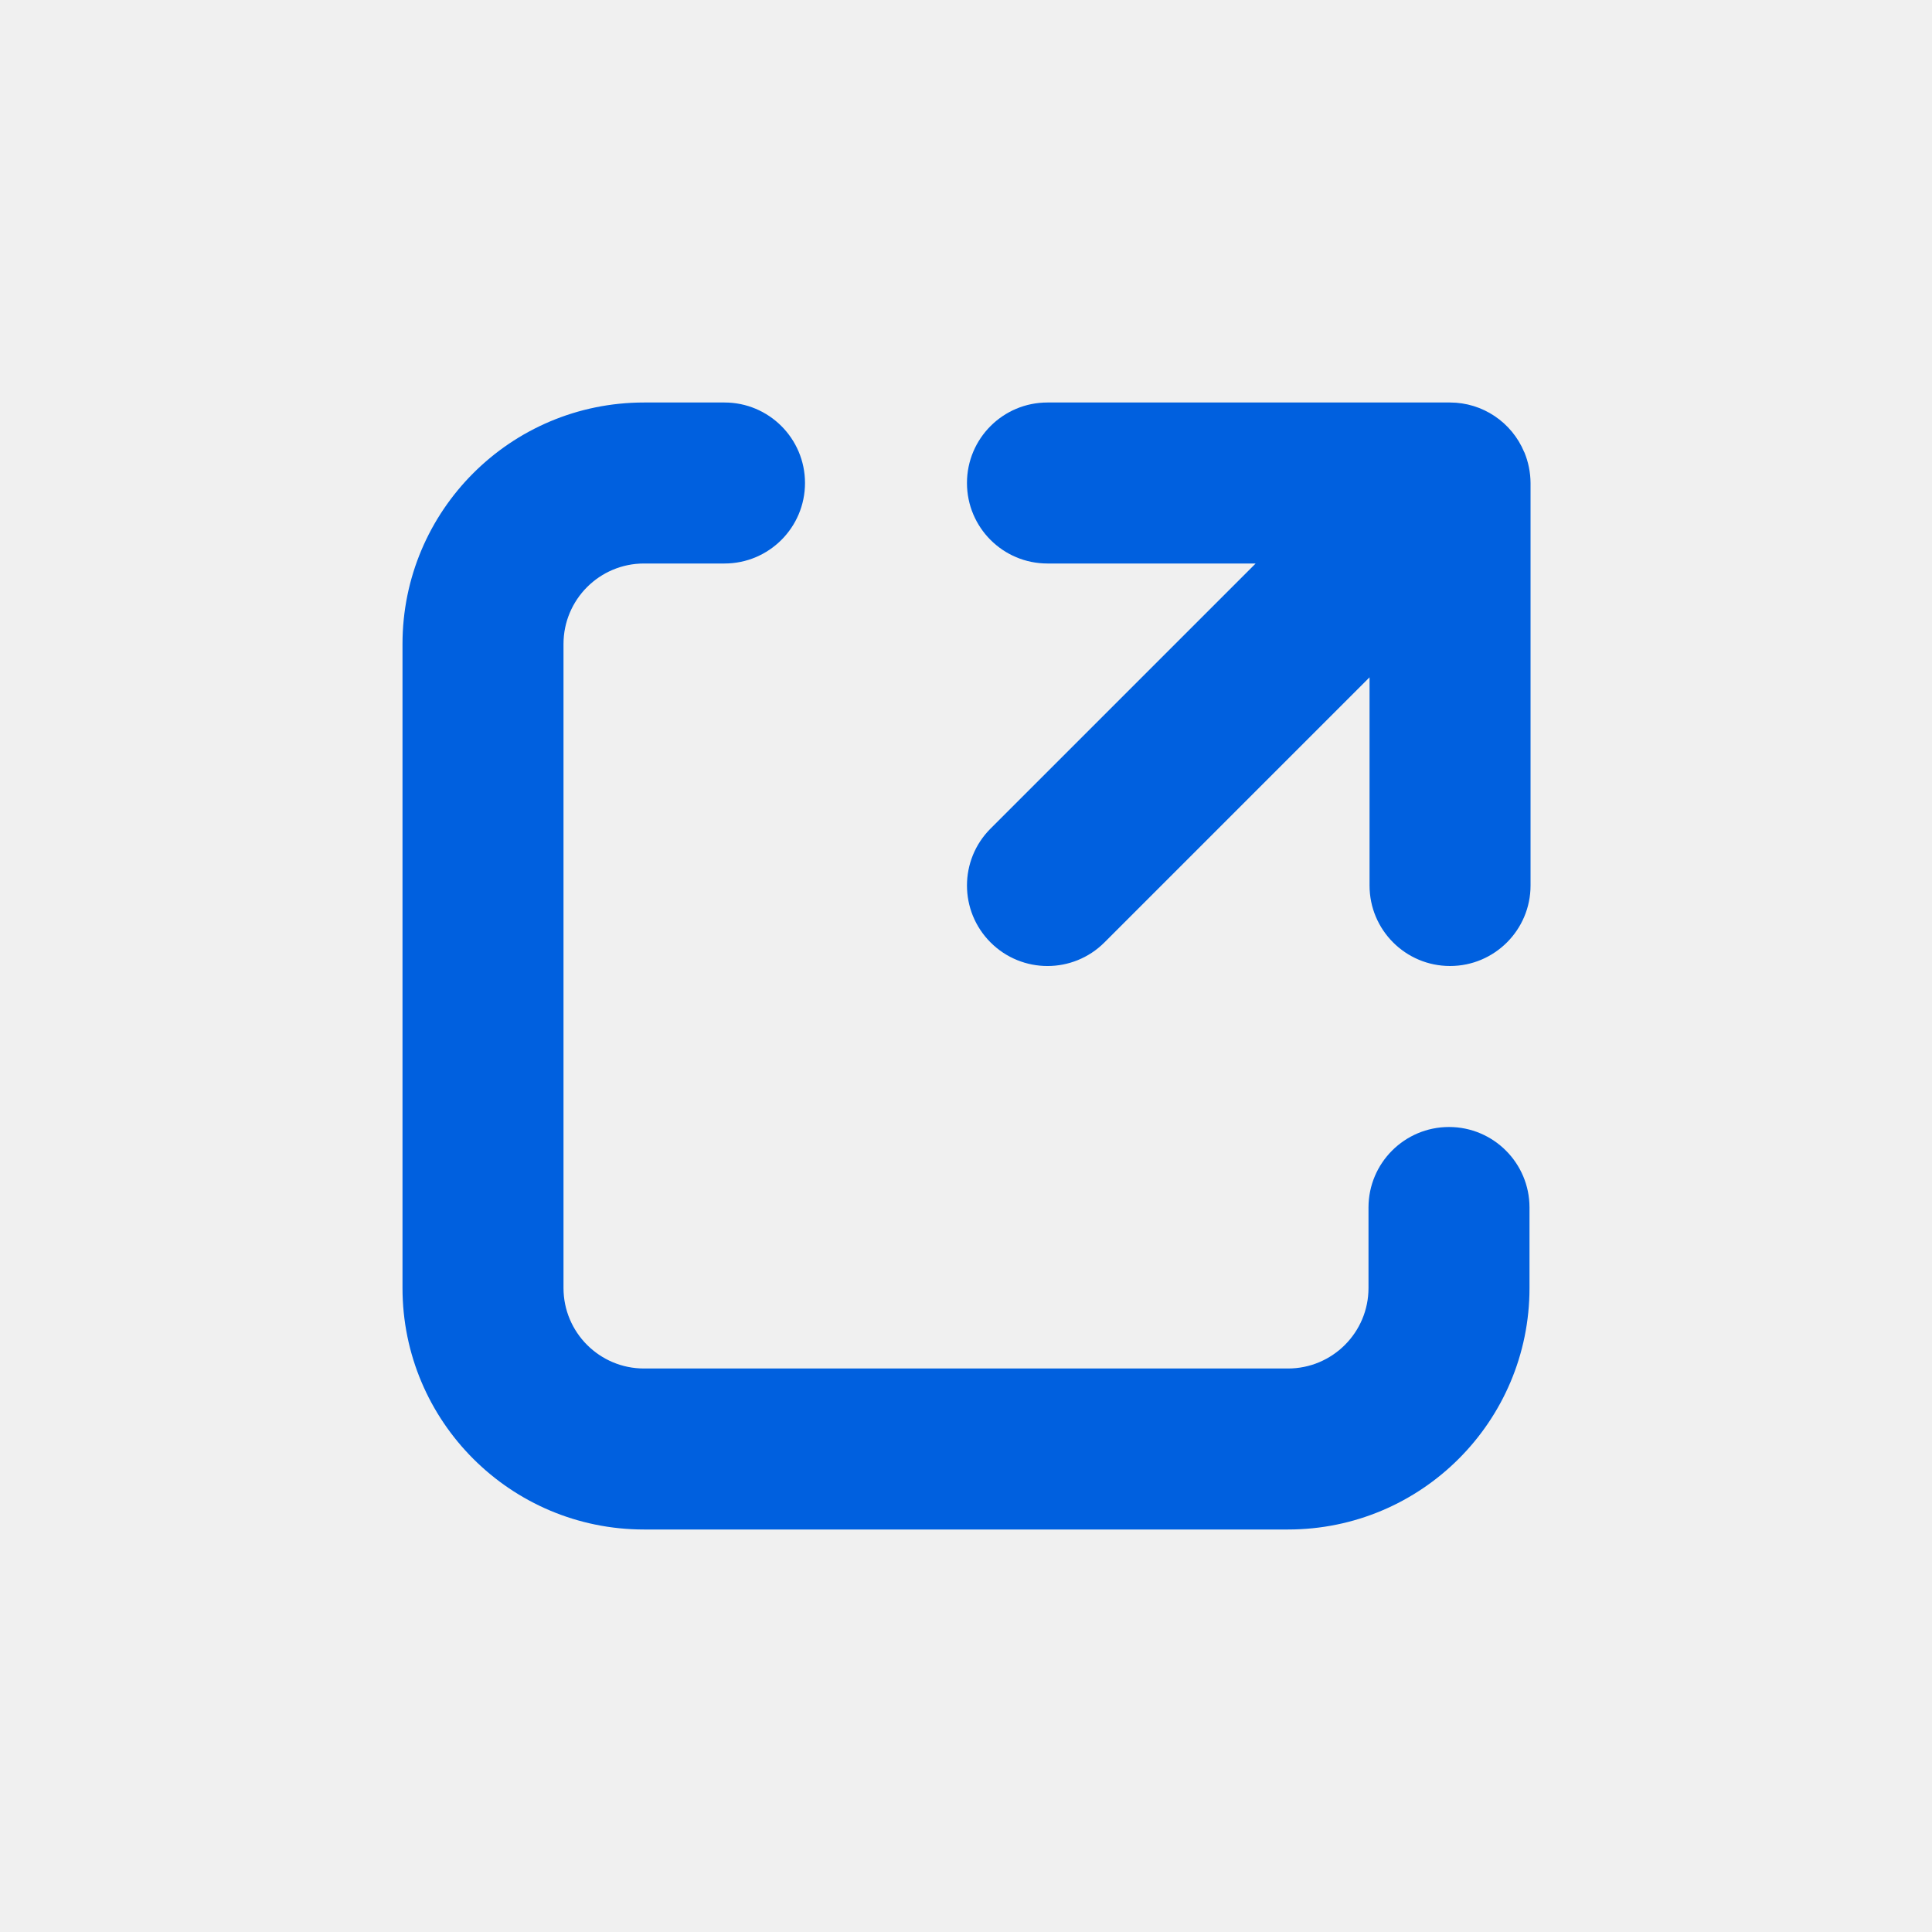
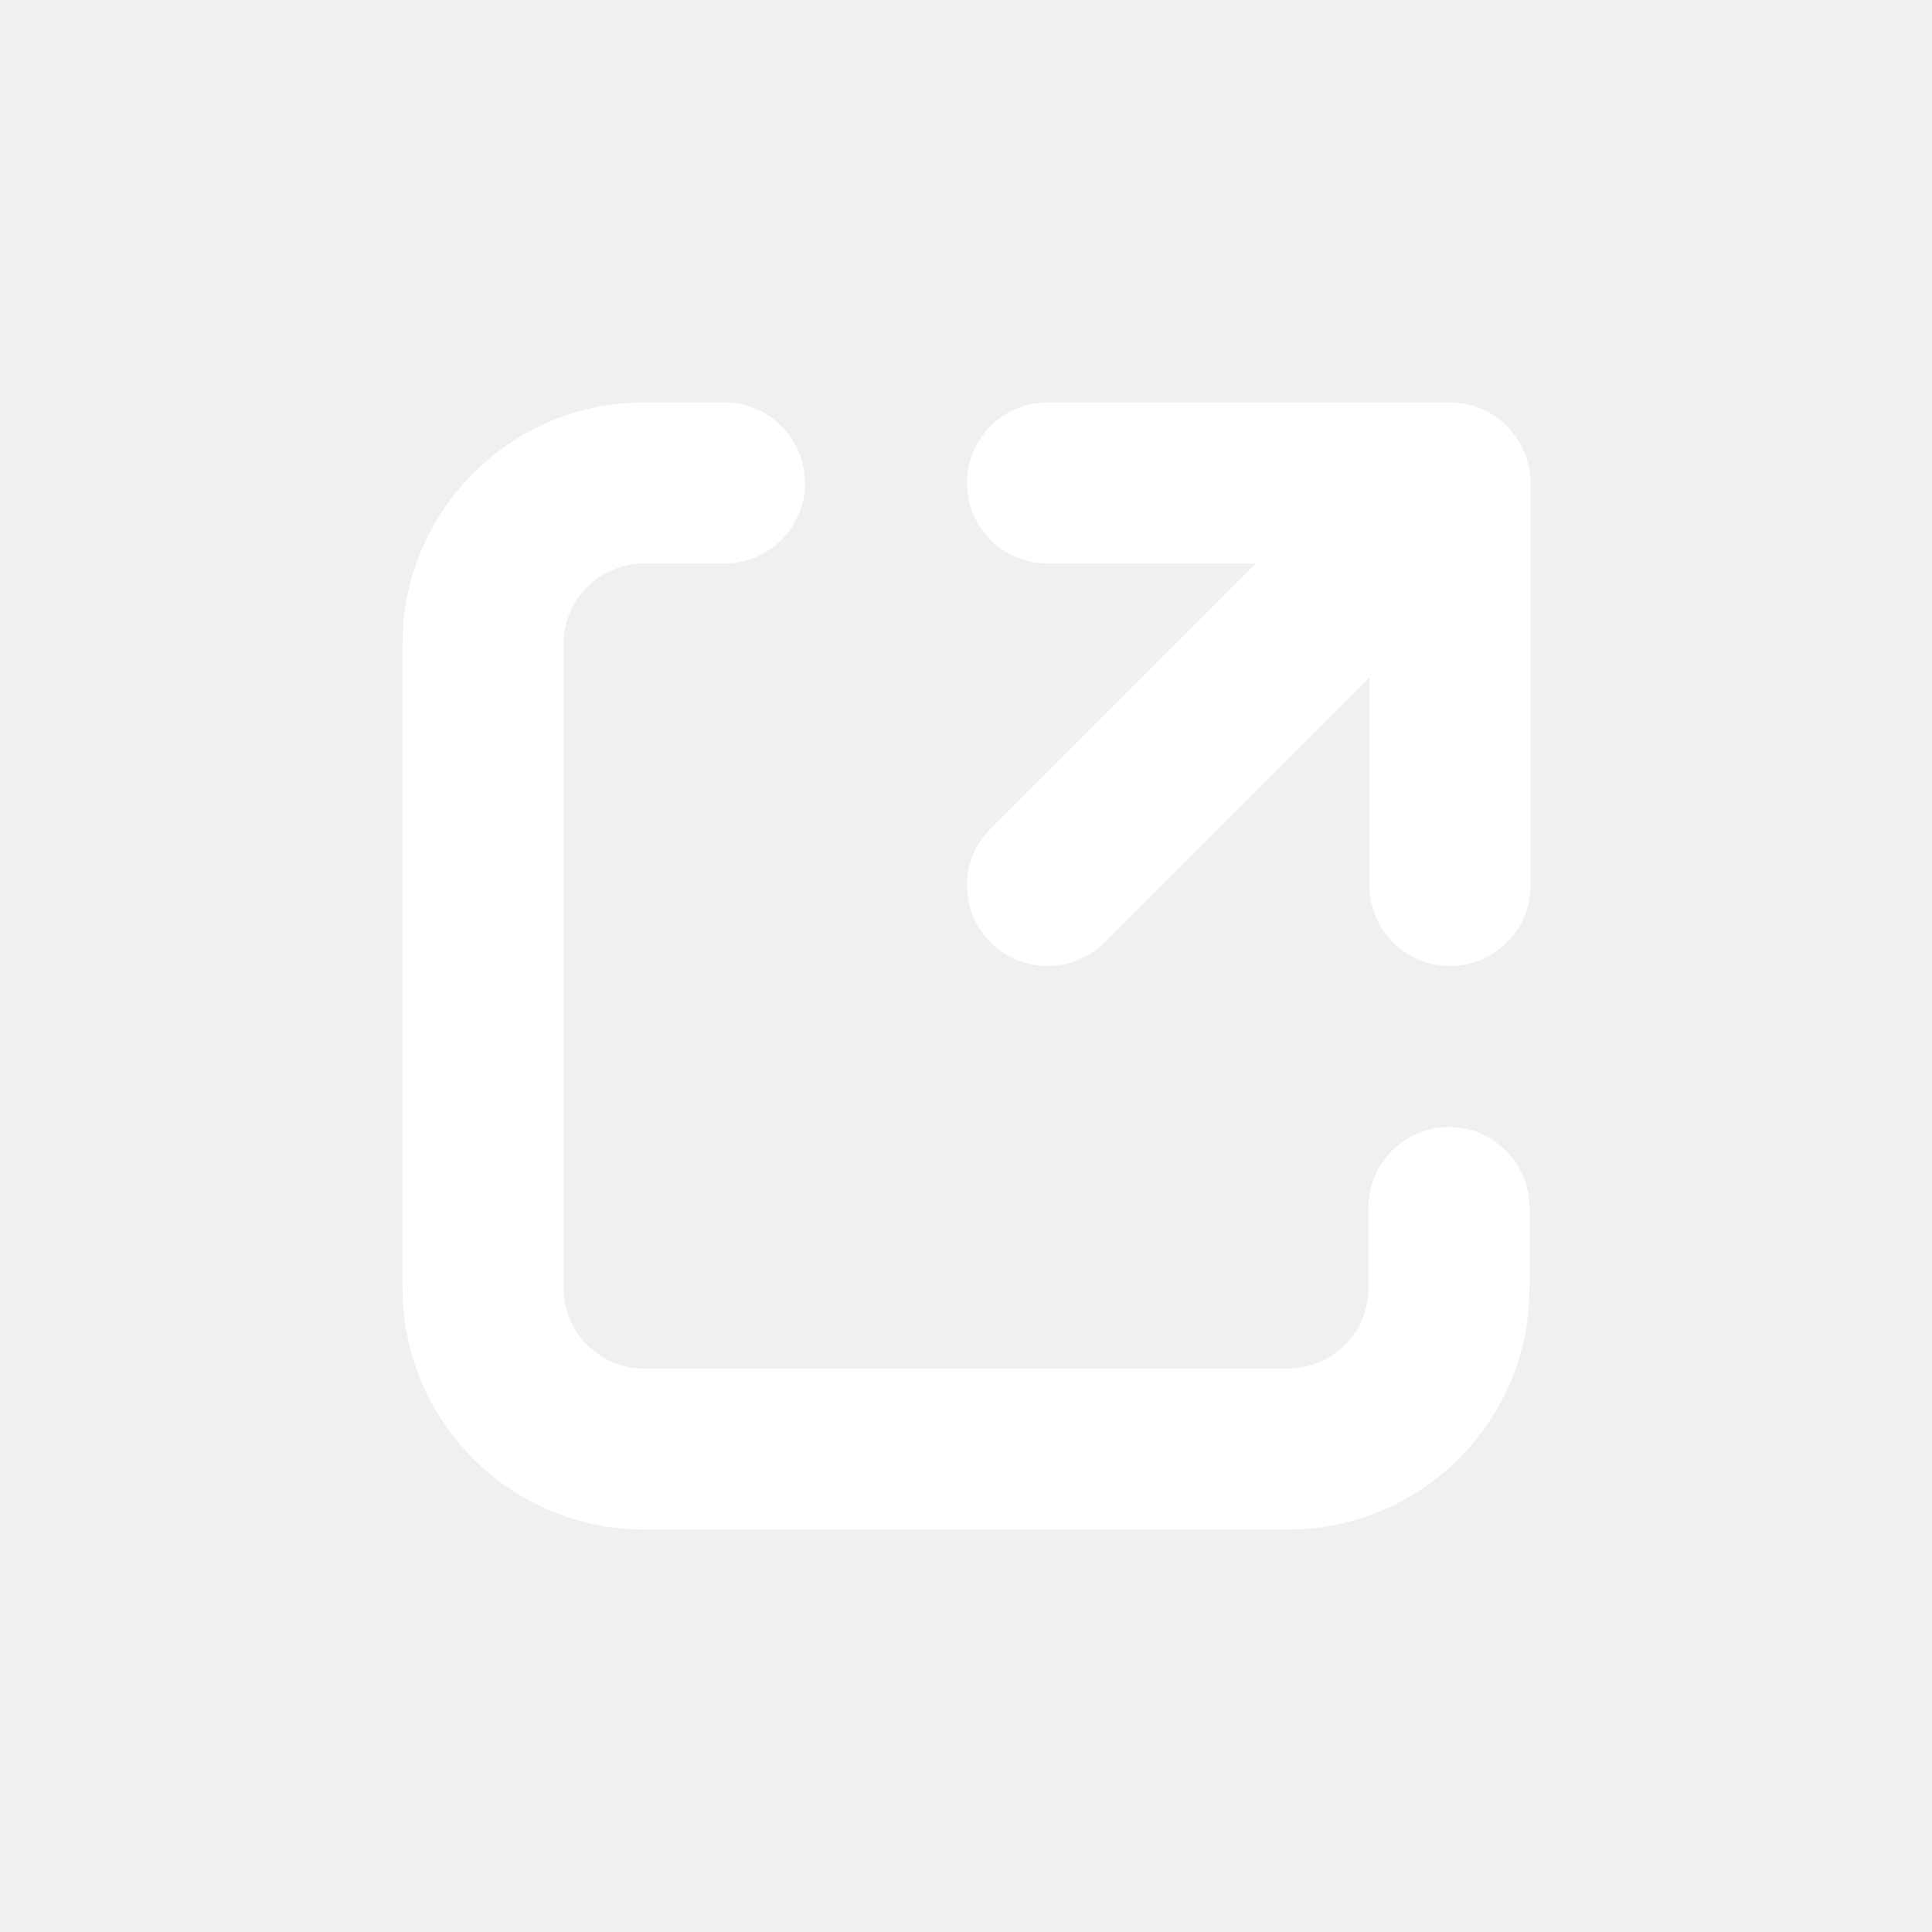
<svg xmlns="http://www.w3.org/2000/svg" width="24" height="24" viewBox="0 0 24 24" fill="none">
-   <path d="M9 5H8C6.343 5 5 6.343 5 8V16C5 17.657 6.343 19 8 19H16C17.657 19 19 17.657 19 16V15C19 14.448 18.552 14 18 14C17.448 14 17 14.448 17 15V16C17 16.552 16.552 17 16 17H8C7.448 17 7 16.552 7 16V8C7 7.448 7.448 7 8 7H9C9.552 7 10 6.552 10 6C10 5.448 9.552 5 9 5Z" fill="#0060DF" />
-   <path d="M18.935 5.618C18.78 5.244 18.416 5 18.012 5H13.012C12.459 5 12.012 5.448 12.012 6C12.012 6.552 12.459 7 13.012 7H15.598L12.305 10.293C11.914 10.684 11.915 11.317 12.305 11.707C12.696 12.098 13.329 12.098 13.72 11.707L17.013 8.414V11C17.013 11.552 17.46 12 18.013 12C18.565 12 19.013 11.552 19.013 11V6C19.012 5.869 18.986 5.739 18.936 5.618H18.935Z" fill="#0060DF" />
+   <path d="M9 5H8C6.343 5 5 6.343 5 8V16C5 17.657 6.343 19 8 19H16C17.657 19 19 17.657 19 16V15C19 14.448 18.552 14 18 14C17.448 14 17 14.448 17 15V16C17 16.552 16.552 17 16 17H8C7.448 17 7 16.552 7 16V8C7 7.448 7.448 7 8 7H9C9.552 7 10 6.552 10 6C10 5.448 9.552 5 9 5Z" fill="white" />
+   <path d="M18.935 5.618C18.78 5.244 18.416 5 18.012 5H13.012C12.459 5 12.012 5.448 12.012 6C12.012 6.552 12.459 7 13.012 7H15.598L12.305 10.293C11.914 10.684 11.915 11.317 12.305 11.707C12.696 12.098 13.329 12.098 13.72 11.707L17.013 8.414V11C17.013 11.552 17.46 12 18.013 12C18.565 12 19.013 11.552 19.013 11V6C19.012 5.869 18.986 5.739 18.936 5.618H18.935Z" fill="white" />
</svg>
